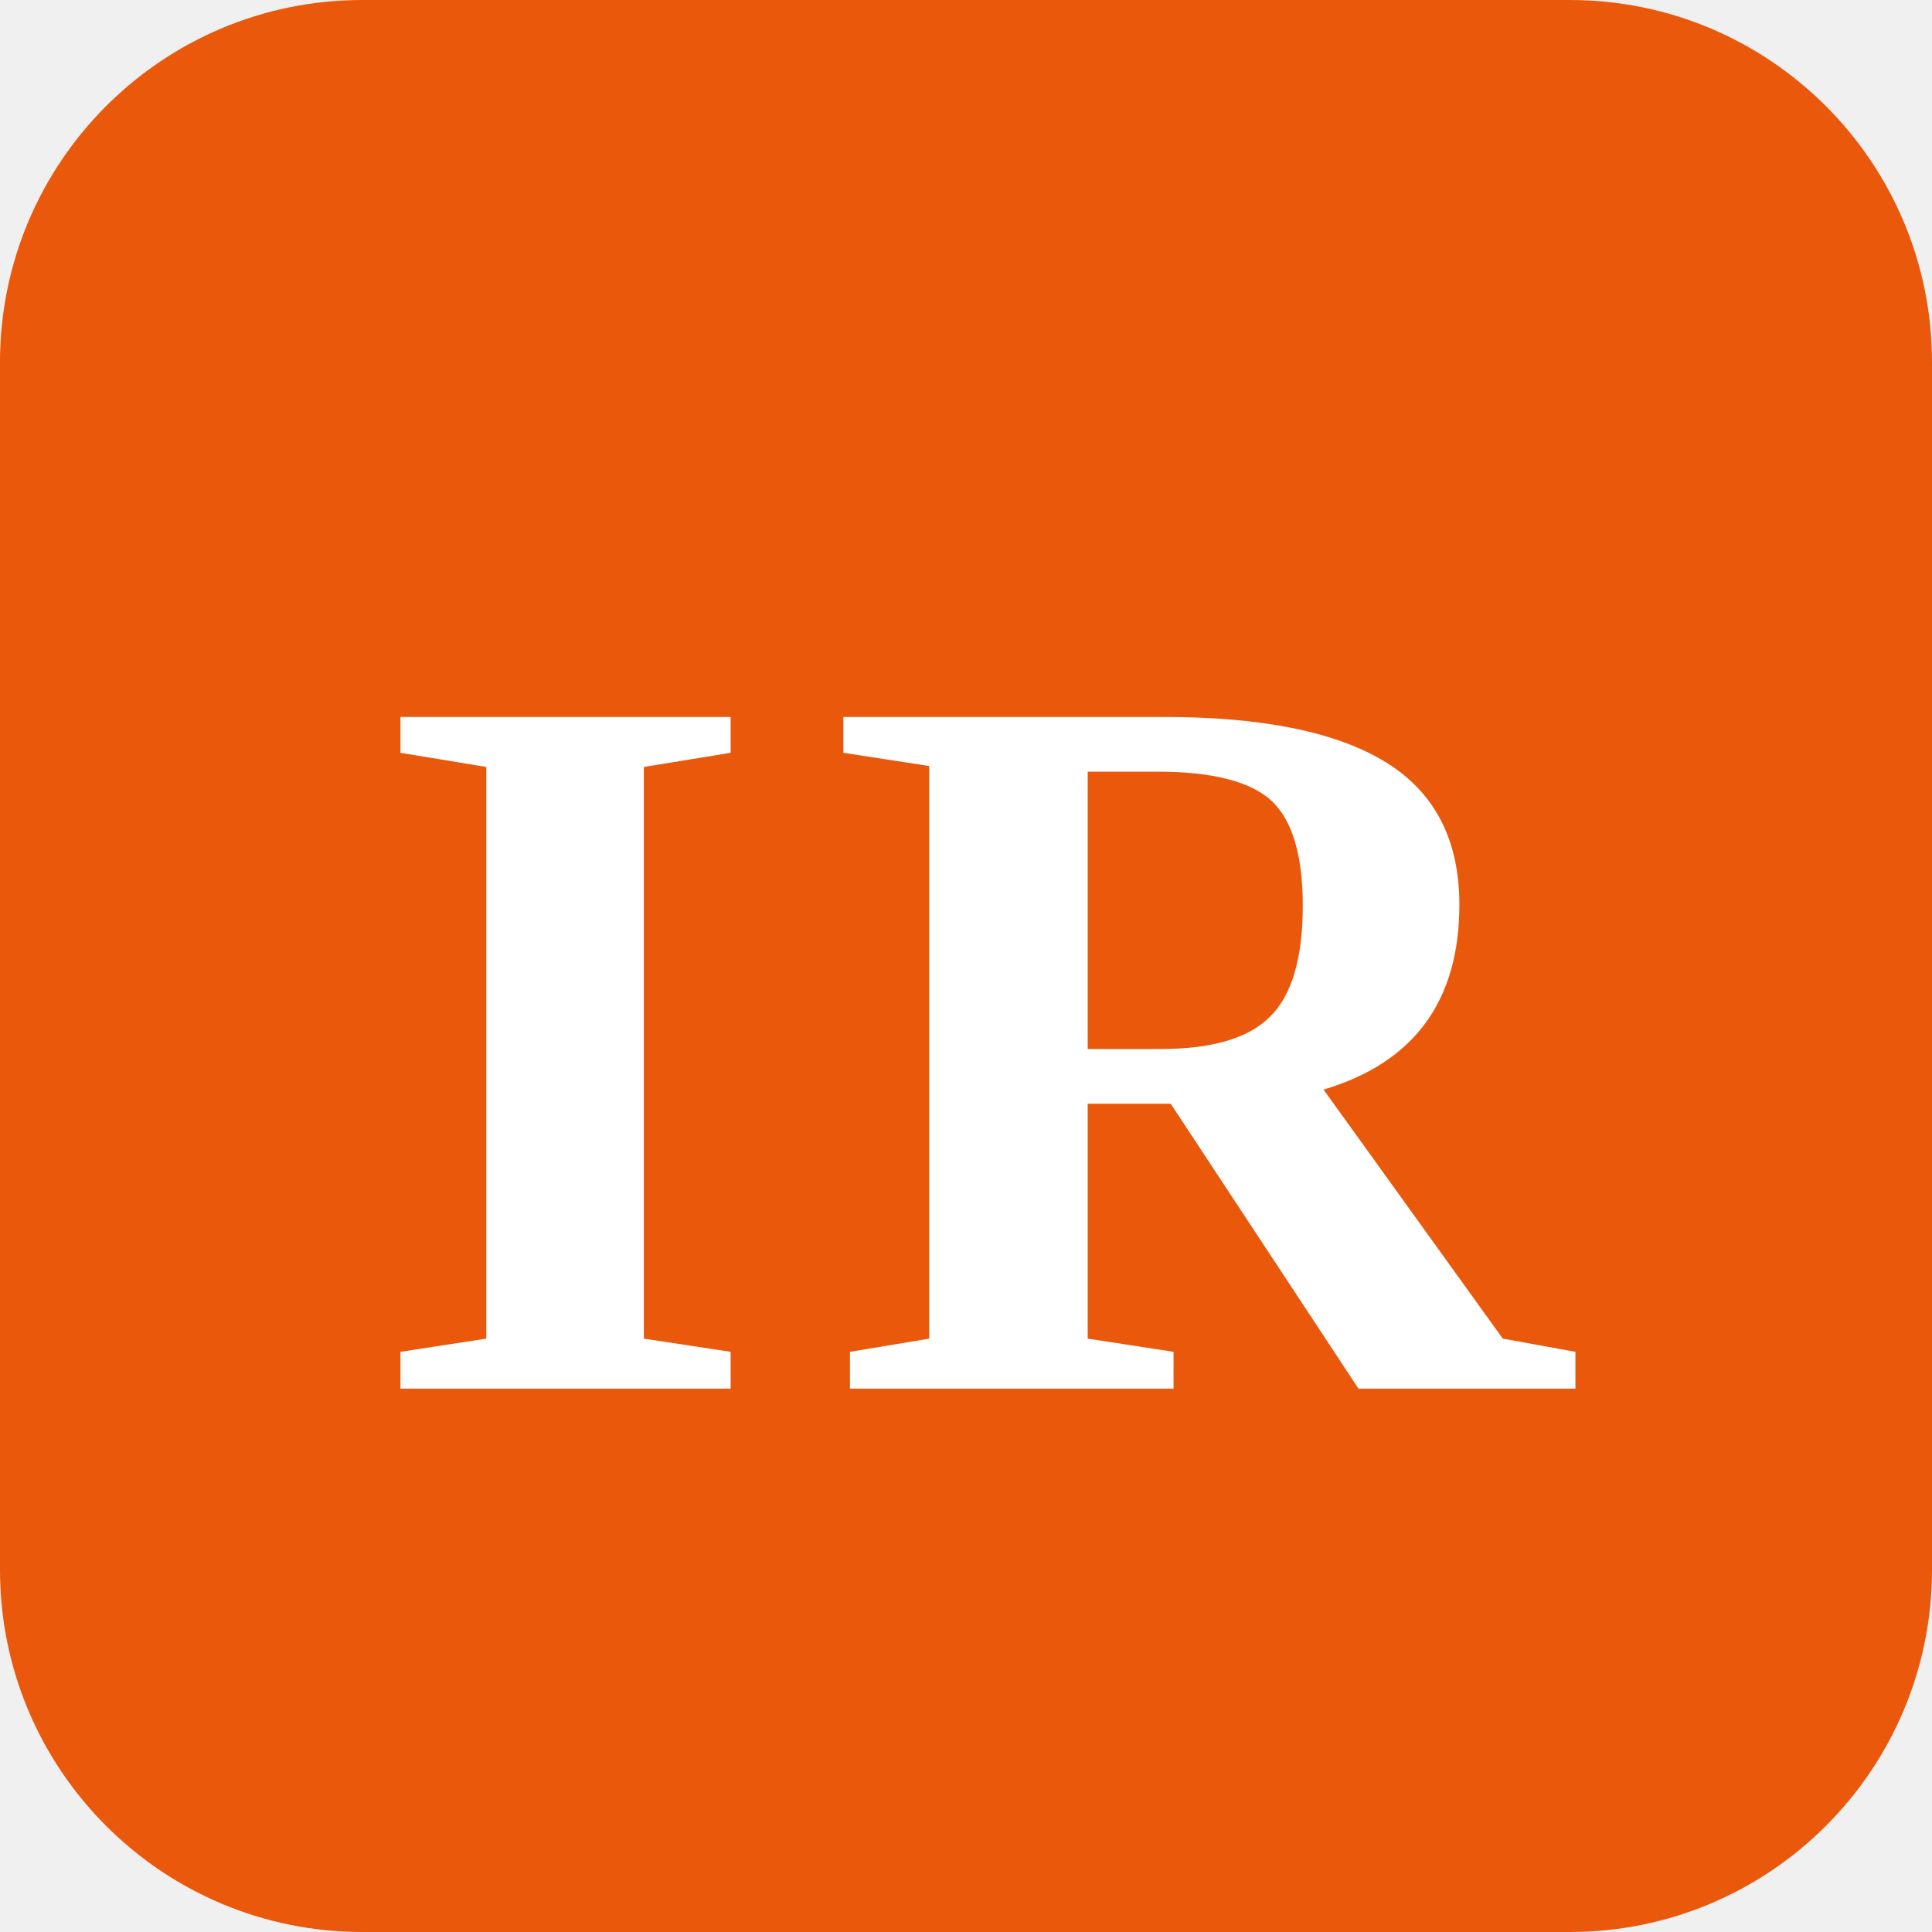
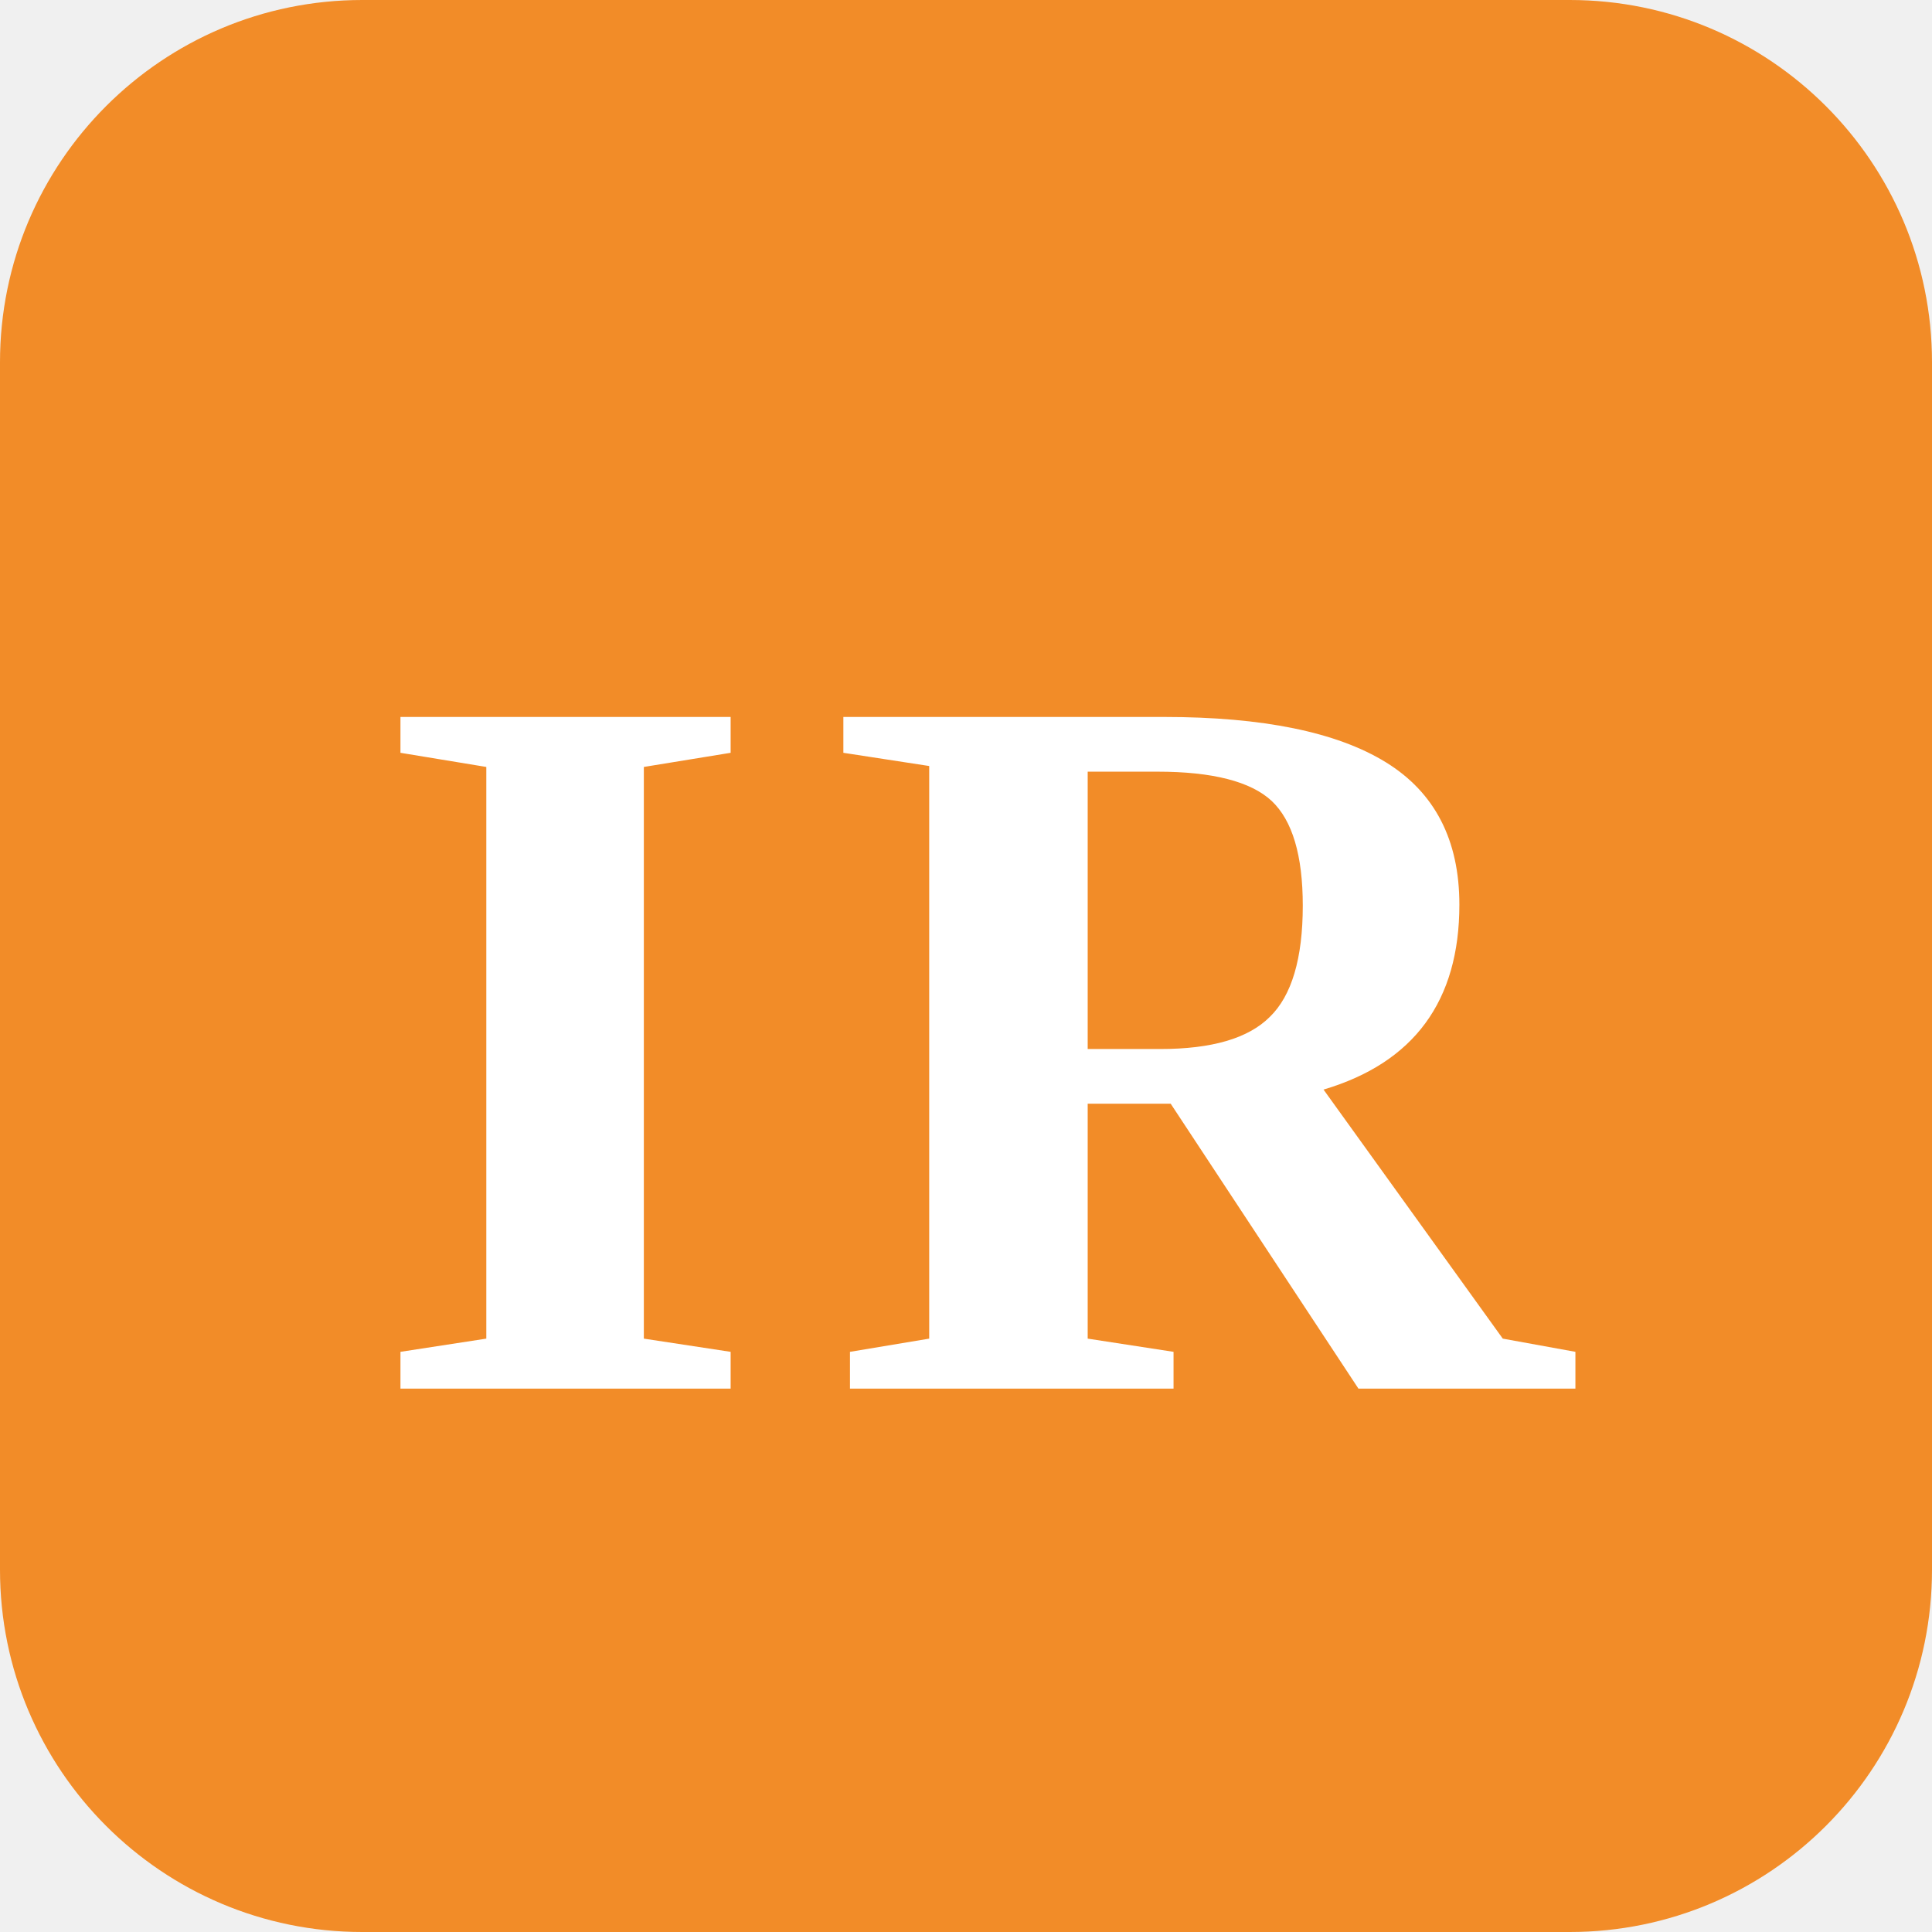
<svg xmlns="http://www.w3.org/2000/svg" viewBox="0 0 32 32">
-   <rect width="32" height="32" rx="6" fill="#ea580c" />
+   <rect width="32" height="32" rx="6" fill="#F28C28" />
  <text x="16" y="23" font-family="Georgia, 'Times New Roman', serif" font-size="17" font-weight="700" fill="white" text-anchor="middle" letter-spacing="1">IR</text>
</svg>
